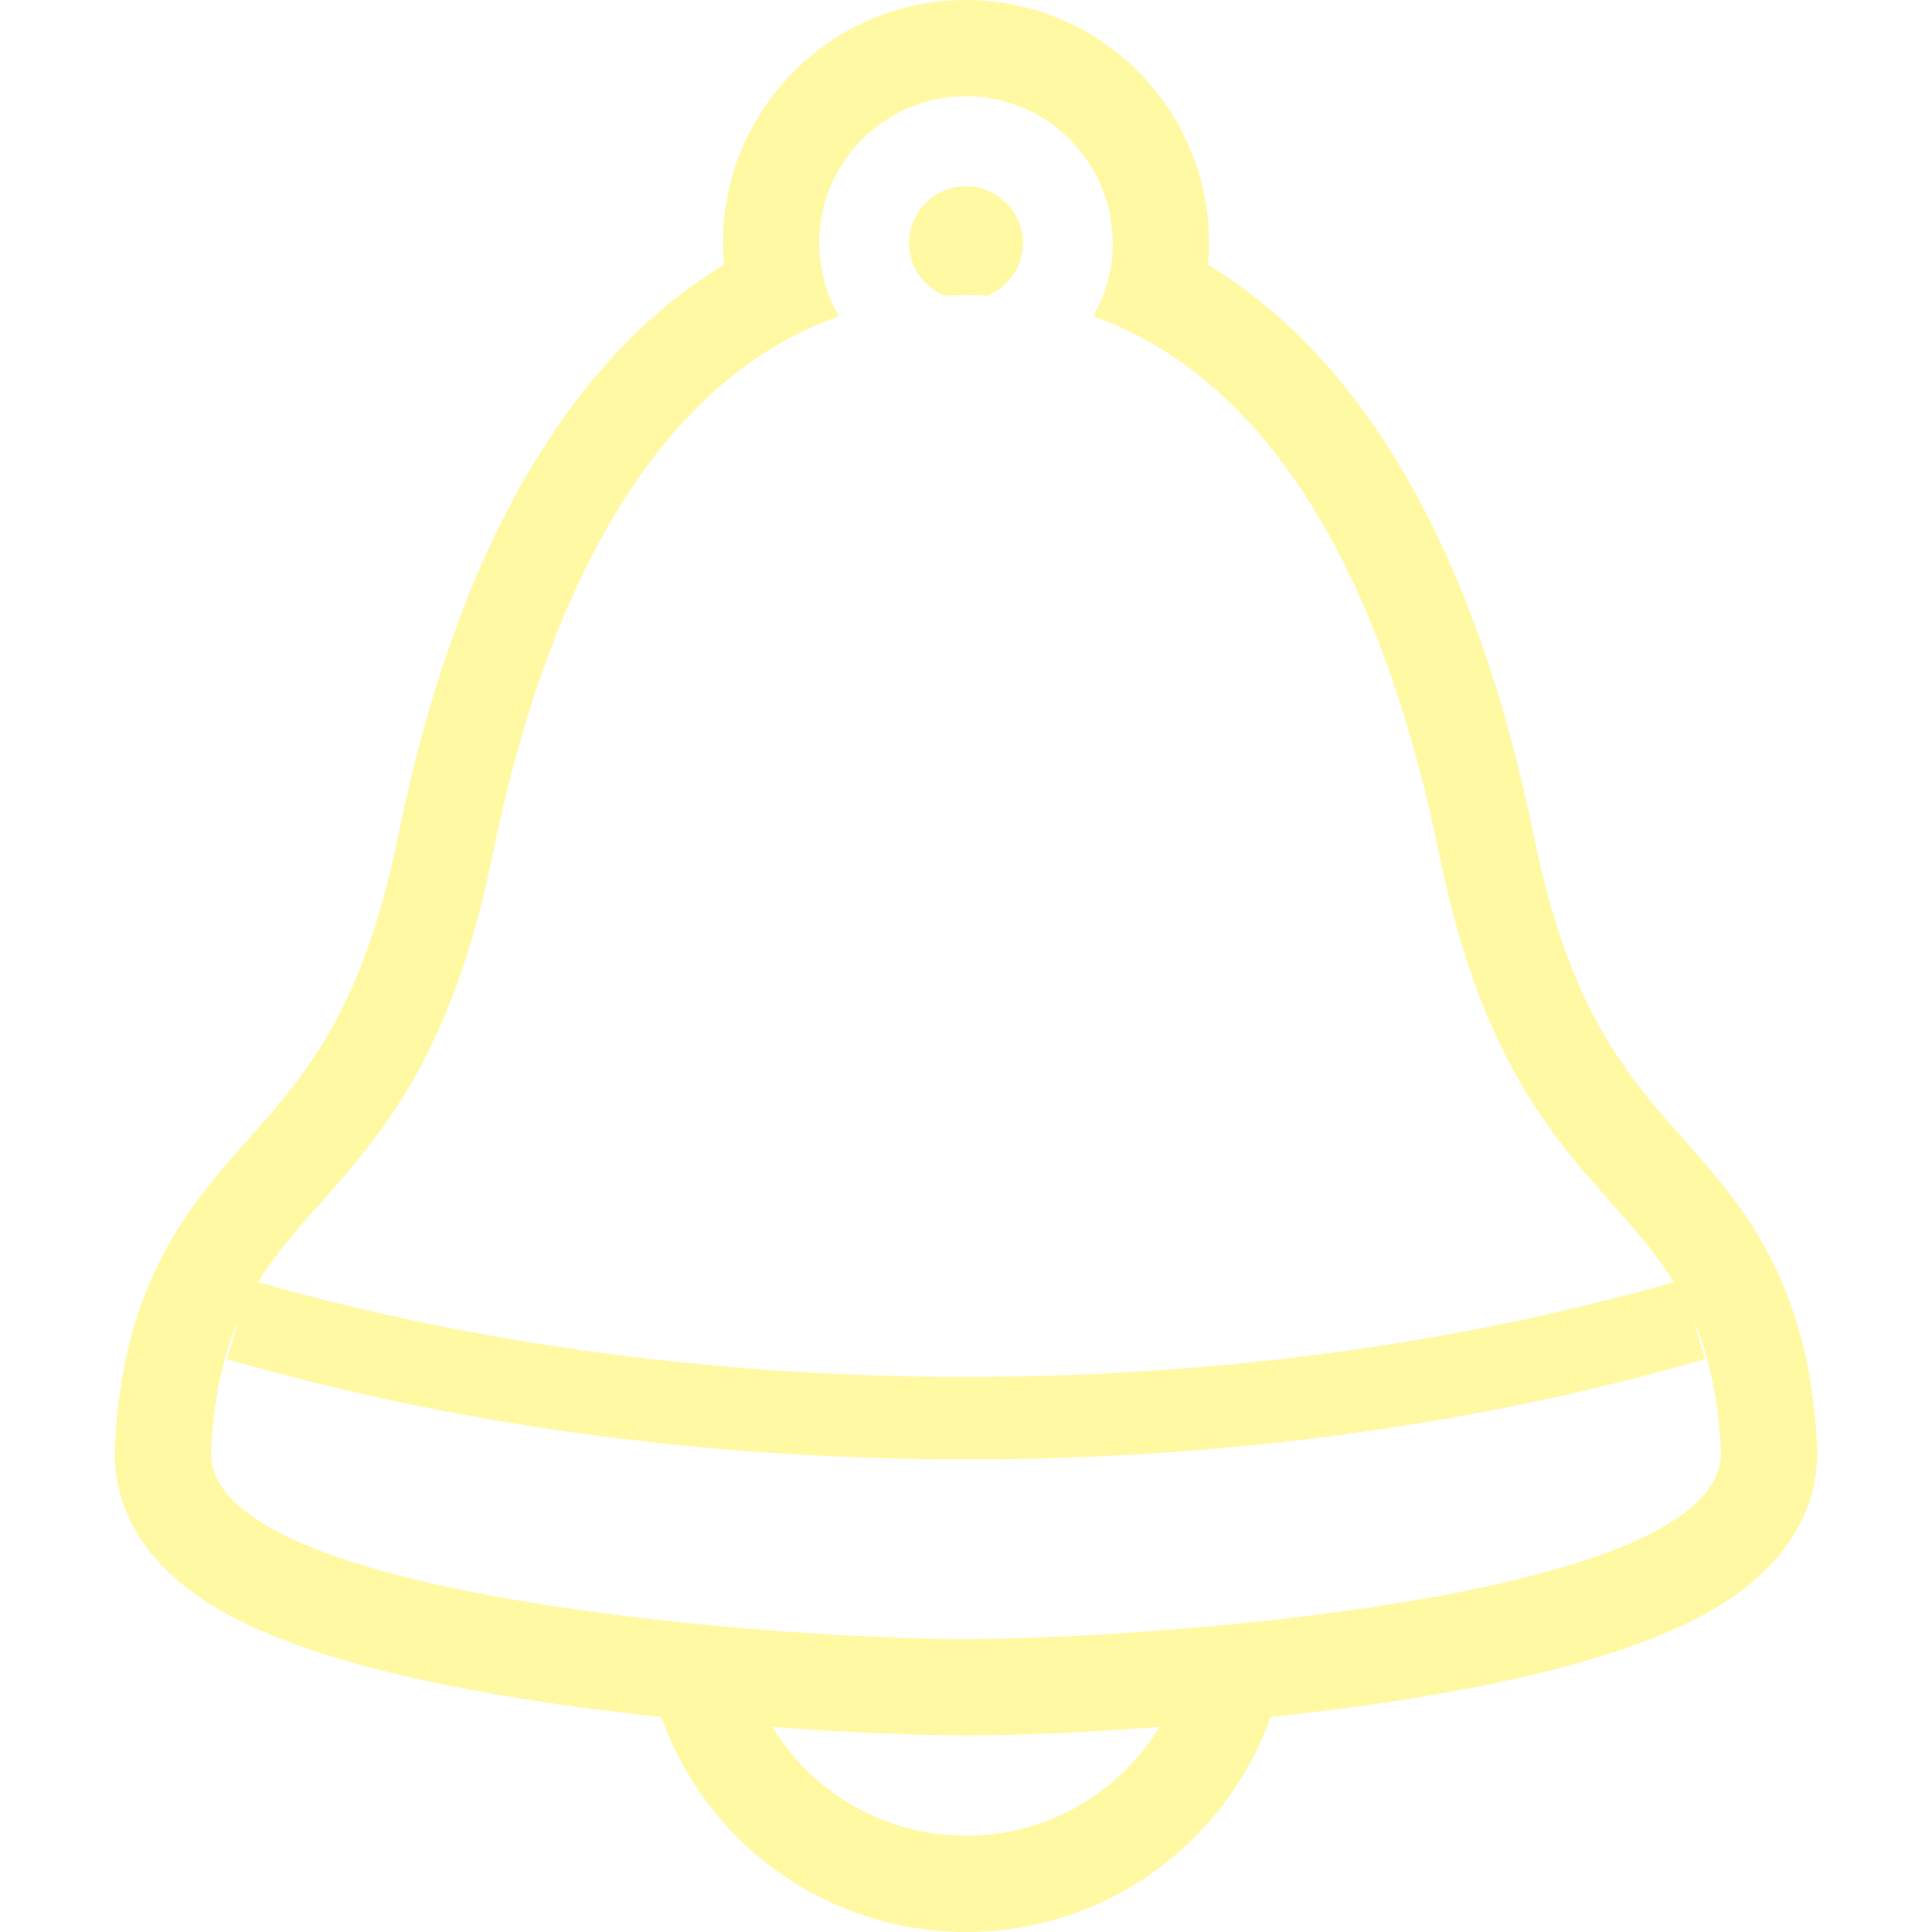
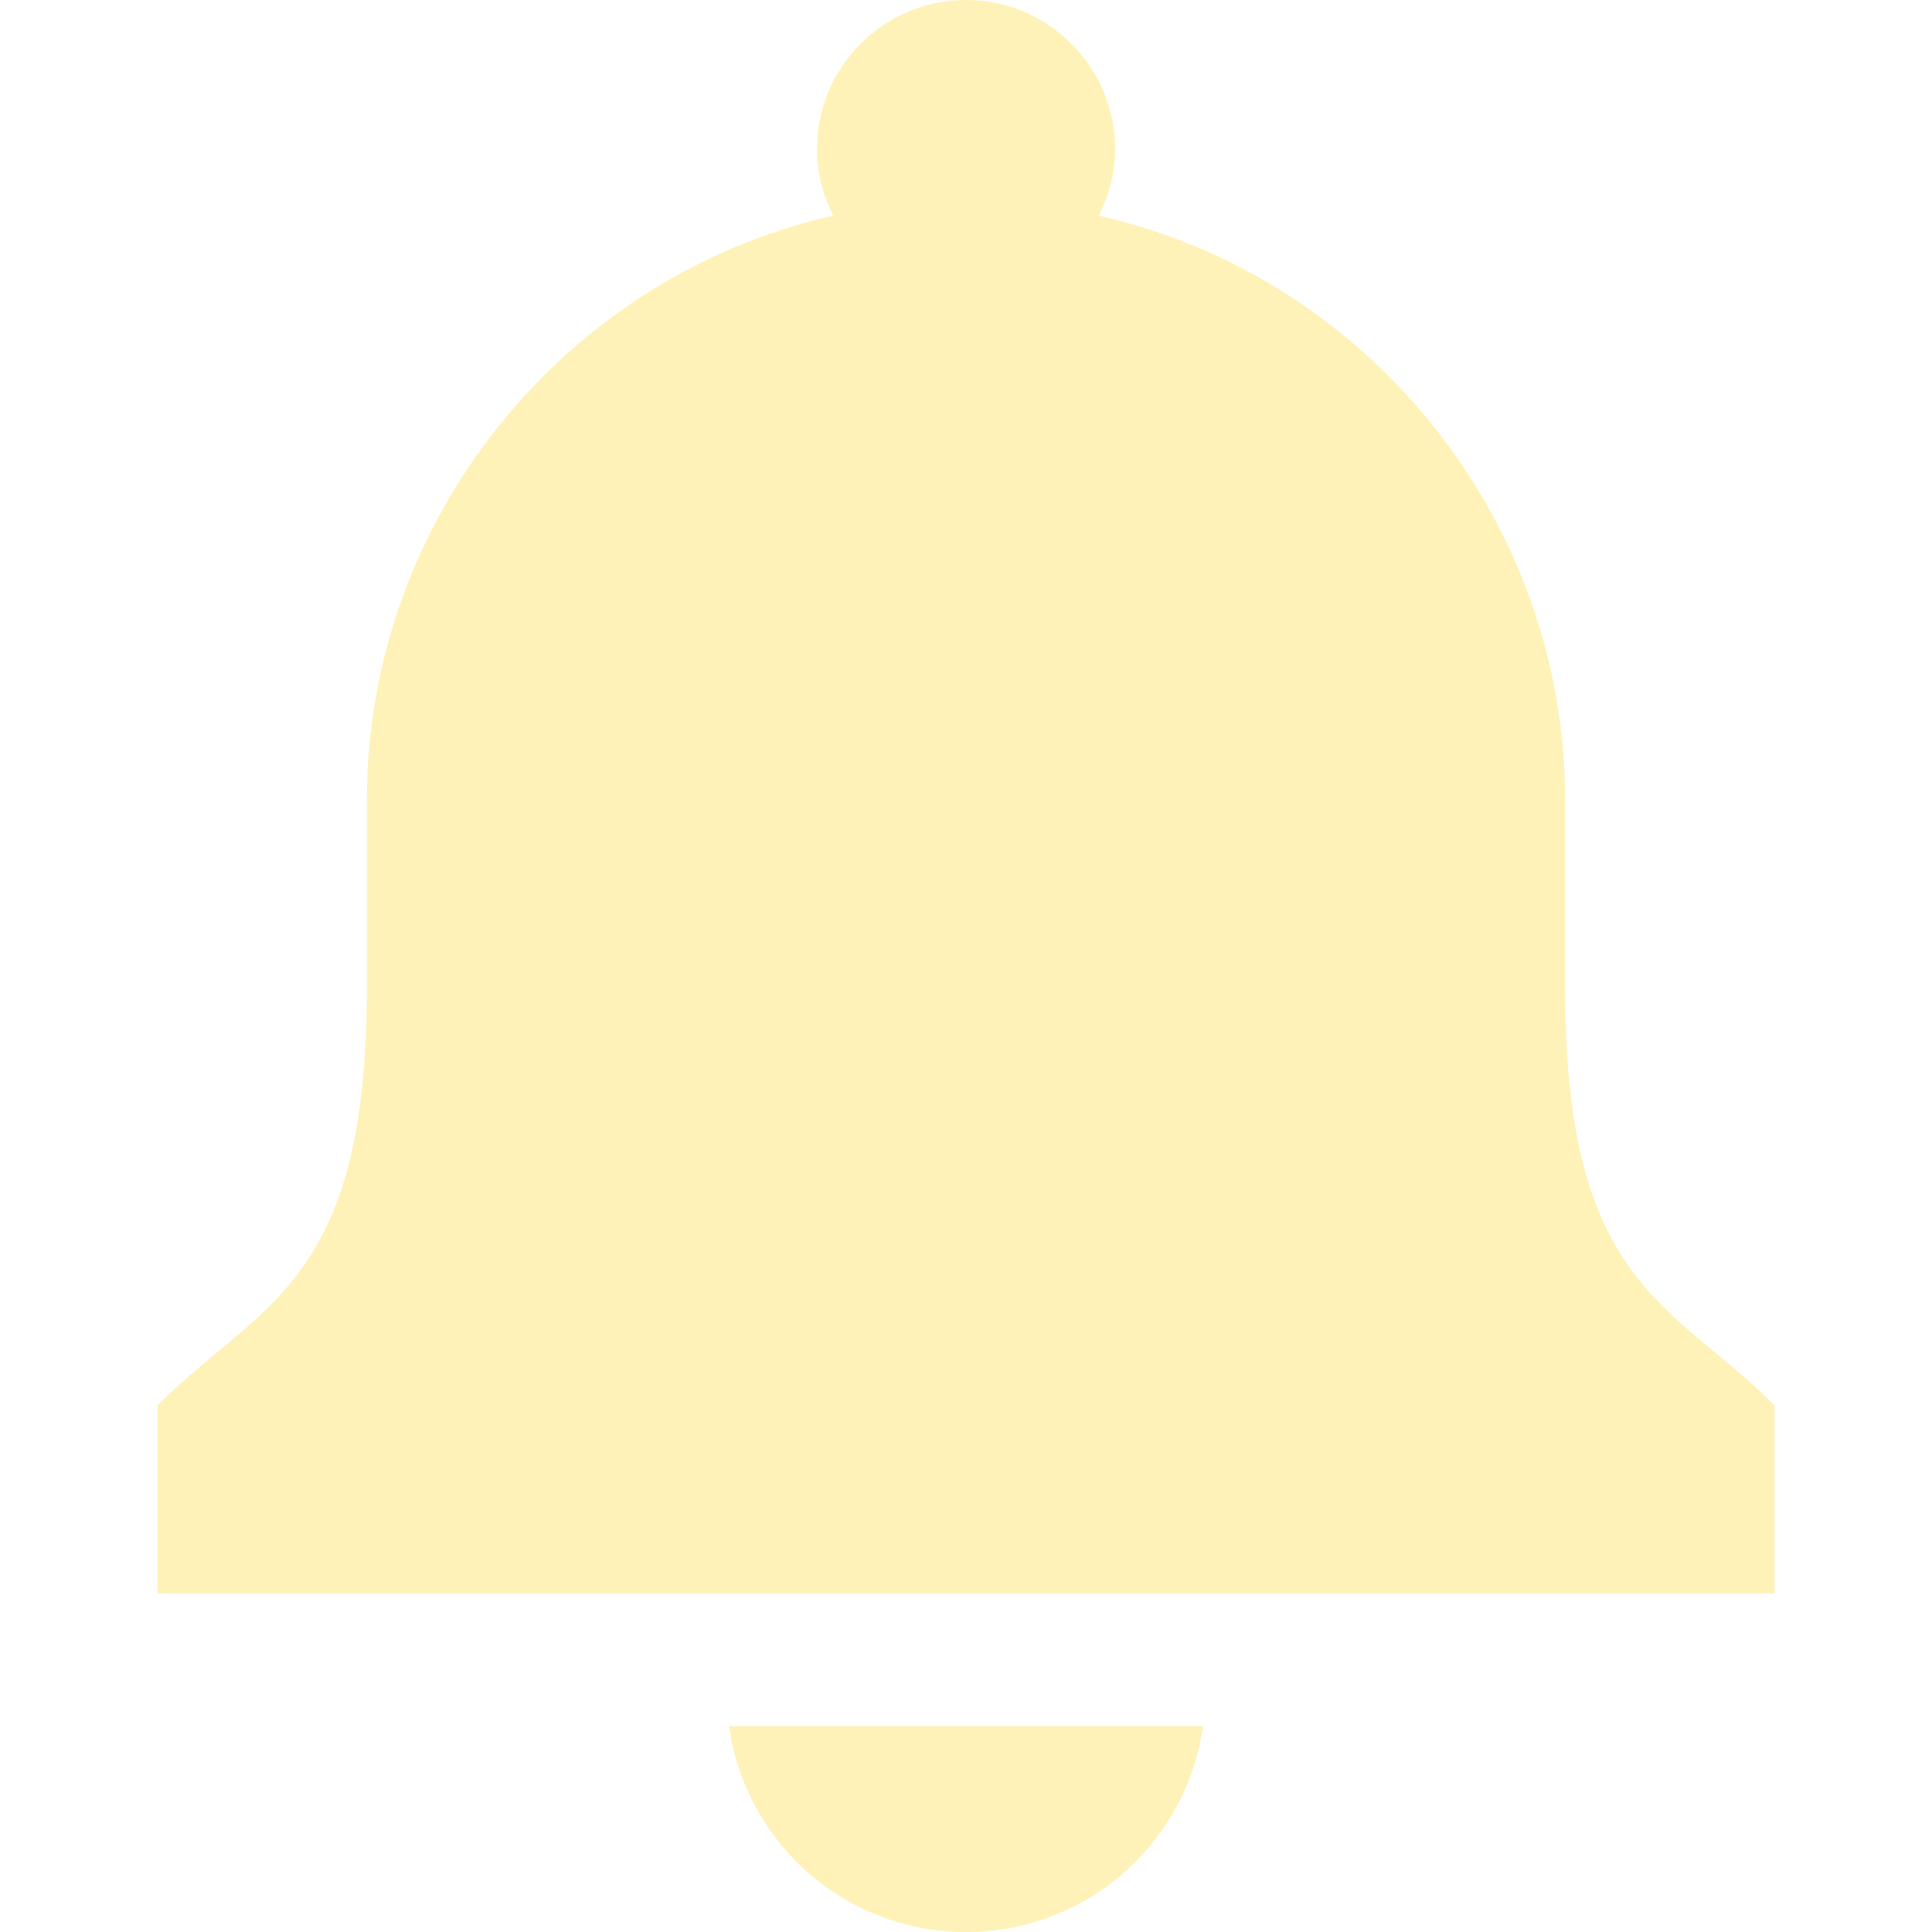
- <svg xmlns="http://www.w3.org/2000/svg" version="1.1" id="_x32_" x="0px" y="0px" viewBox="0 0 512 512" style="width: 256px; height: 256px; opacity: 1;" xml:space="preserve">
+ <svg xmlns="http://www.w3.org/2000/svg" version="1.1" id="_x32_" x="0px" y="0px" viewBox="0 0 512 512" style="enable-background:new 0 0 512 512;" xml:space="preserve">
  <style type="text/css">
- 	.st0{fill:#4B4B4B;}
+ 	.st0{fill:#FFF2B8;}
</style>
  <g>
-     <path class="st0" d="M481.551,383.102c-2.204-43.823-19.916-63.781-35.542-81.385c-14.808-16.669-30.116-33.906-39.582-80.383   c-15.159-74.382-44.741-126.043-86.277-151.151c0.168-1.92,0.268-3.84,0.268-5.759c0-8.731-1.72-17.179-5.109-25.142   c-4.841-11.461-12.904-21.236-23.272-28.247C281.402,3.815,268.931,0,255.994,0c-8.715,0-17.179,1.719-25.125,5.092   c-11.502,4.875-21.285,12.938-28.28,23.305c-7.178,10.568-11.002,23.056-11.002,36.027c0,1.928,0.067,3.856,0.234,5.768   c-41.52,25.117-71.119,76.761-86.26,151.143c-9.466,46.477-24.775,63.714-39.583,80.383   c-15.626,17.604-33.339,37.562-35.525,81.385c-0.418,8.08,1.419,20.134,12.403,31.677c10.451,10.994,33.055,26.812,108.196,37.304   c7.964,1.102,16.093,2.086,24.224,2.955c5.526,15.543,15.375,28.998,28.13,38.923c14.491,11.294,32.822,18.046,52.588,18.039   c19.782,0.008,38.096-6.745,52.587-18.039c12.737-9.924,22.604-23.38,28.13-38.923c8.13-0.868,16.277-1.853,24.241-2.955   c75.141-10.492,97.729-26.31,108.179-37.304C480.116,403.236,481.952,391.182,481.551,383.102z M130.569,226.426   c13.539-66.452,41.336-124.774,91.77-142.604c-0.785-1.386-1.553-2.788-2.188-4.265c-1.97-4.65-3.055-9.808-3.055-15.133   c0-8.03,2.454-15.585,6.644-21.761c4.207-6.202,10.117-11.127,17.112-14.082c4.657-1.986,9.8-3.072,15.142-3.072   c8.014,0,15.559,2.455,21.753,6.661c6.21,4.199,11.118,10.109,14.074,17.104c1.986,4.65,3.072,9.817,3.072,15.15   c0,7.012-1.887,13.689-5.192,19.407c50.418,17.855,78.197,76.168,91.719,142.595c15.008,73.672,45.058,85.675,62.17,113.355   c-55.976,15.993-119.815,25.1-187.594,25.1c-67.779,0-131.602-9.106-187.595-25.1C85.511,312.101,115.561,300.098,130.569,226.426z    M292.905,473.828c-10.217,7.939-22.954,12.646-36.911,12.655c-13.956-0.009-26.694-4.716-36.912-12.655   c-5.71-4.449-10.567-9.941-14.373-16.151c20.234,1.51,38.58,2.22,51.285,2.22c12.704,0,31.052-0.71,51.285-2.22   C303.489,463.887,298.631,469.379,292.905,473.828z M255.994,434.388c-44.007,0-202.052-10.017-200.066-50.008   c0.735-14.541,3.356-25.45,7.228-34.466l-2.971,10.284c58.614,16.978,125.192,26.552,195.808,26.552   c70.617,0,137.178-9.574,195.825-26.552l-2.988-10.284c3.873,9.015,6.494,19.924,7.229,34.466   C458.063,424.371,300,434.388,255.994,434.388z" style="fill: rgb(255, 249, 164);" />
-     <path class="st0" d="M261.636,78.355c0.968-0.392,1.904-0.851,2.788-1.428c2.404-1.62,4.34-3.965,5.46-6.645   c0.768-1.803,1.184-3.756,1.184-5.859c0-3.164-0.934-6.01-2.57-8.43c-1.62-2.404-3.957-4.333-6.645-5.468   c-1.803-0.776-3.74-1.186-5.86-1.186c-3.172,0-5.993,0.944-8.414,2.563c-2.421,1.636-4.358,3.965-5.476,6.645   c-0.768,1.802-1.186,3.756-1.186,5.876c0,3.155,0.935,5.994,2.571,8.414c1.619,2.404,3.957,4.34,6.644,5.476l0.133,0.042   c1.904-0.101,3.79-0.168,5.727-0.168C257.914,78.188,259.783,78.254,261.636,78.355z" style="fill: rgb(255, 249, 164);" />
+     <path class="st0" d="M193.499,459.298c5.237,30.54,31.518,52.702,62.49,52.702c30.98,0,57.269-22.162,62.506-52.702l0.32-1.86   H193.179L193.499,459.298z" />
+     <path class="st0" d="M469.782,371.98c-5.126-5.128-10.349-9.464-15.402-13.661c-21.252-17.648-39.608-32.888-39.608-96.168v-50.194   c0-73.808-51.858-138.572-123.61-154.81c2.876-5.64,4.334-11.568,4.334-17.655C295.496,17.718,277.777,0,255.995,0   c-21.776,0-39.492,17.718-39.492,39.492c0,6.091,1.456,12.018,4.334,17.655c-71.755,16.238-123.61,81.002-123.61,154.81v50.194   c0,63.28-18.356,78.521-39.608,96.168c-5.052,4.196-10.276,8.533-15.402,13.661l-0.466,0.466v49.798h428.496v-49.798   L469.782,371.98z" />
  </g>
</svg>
